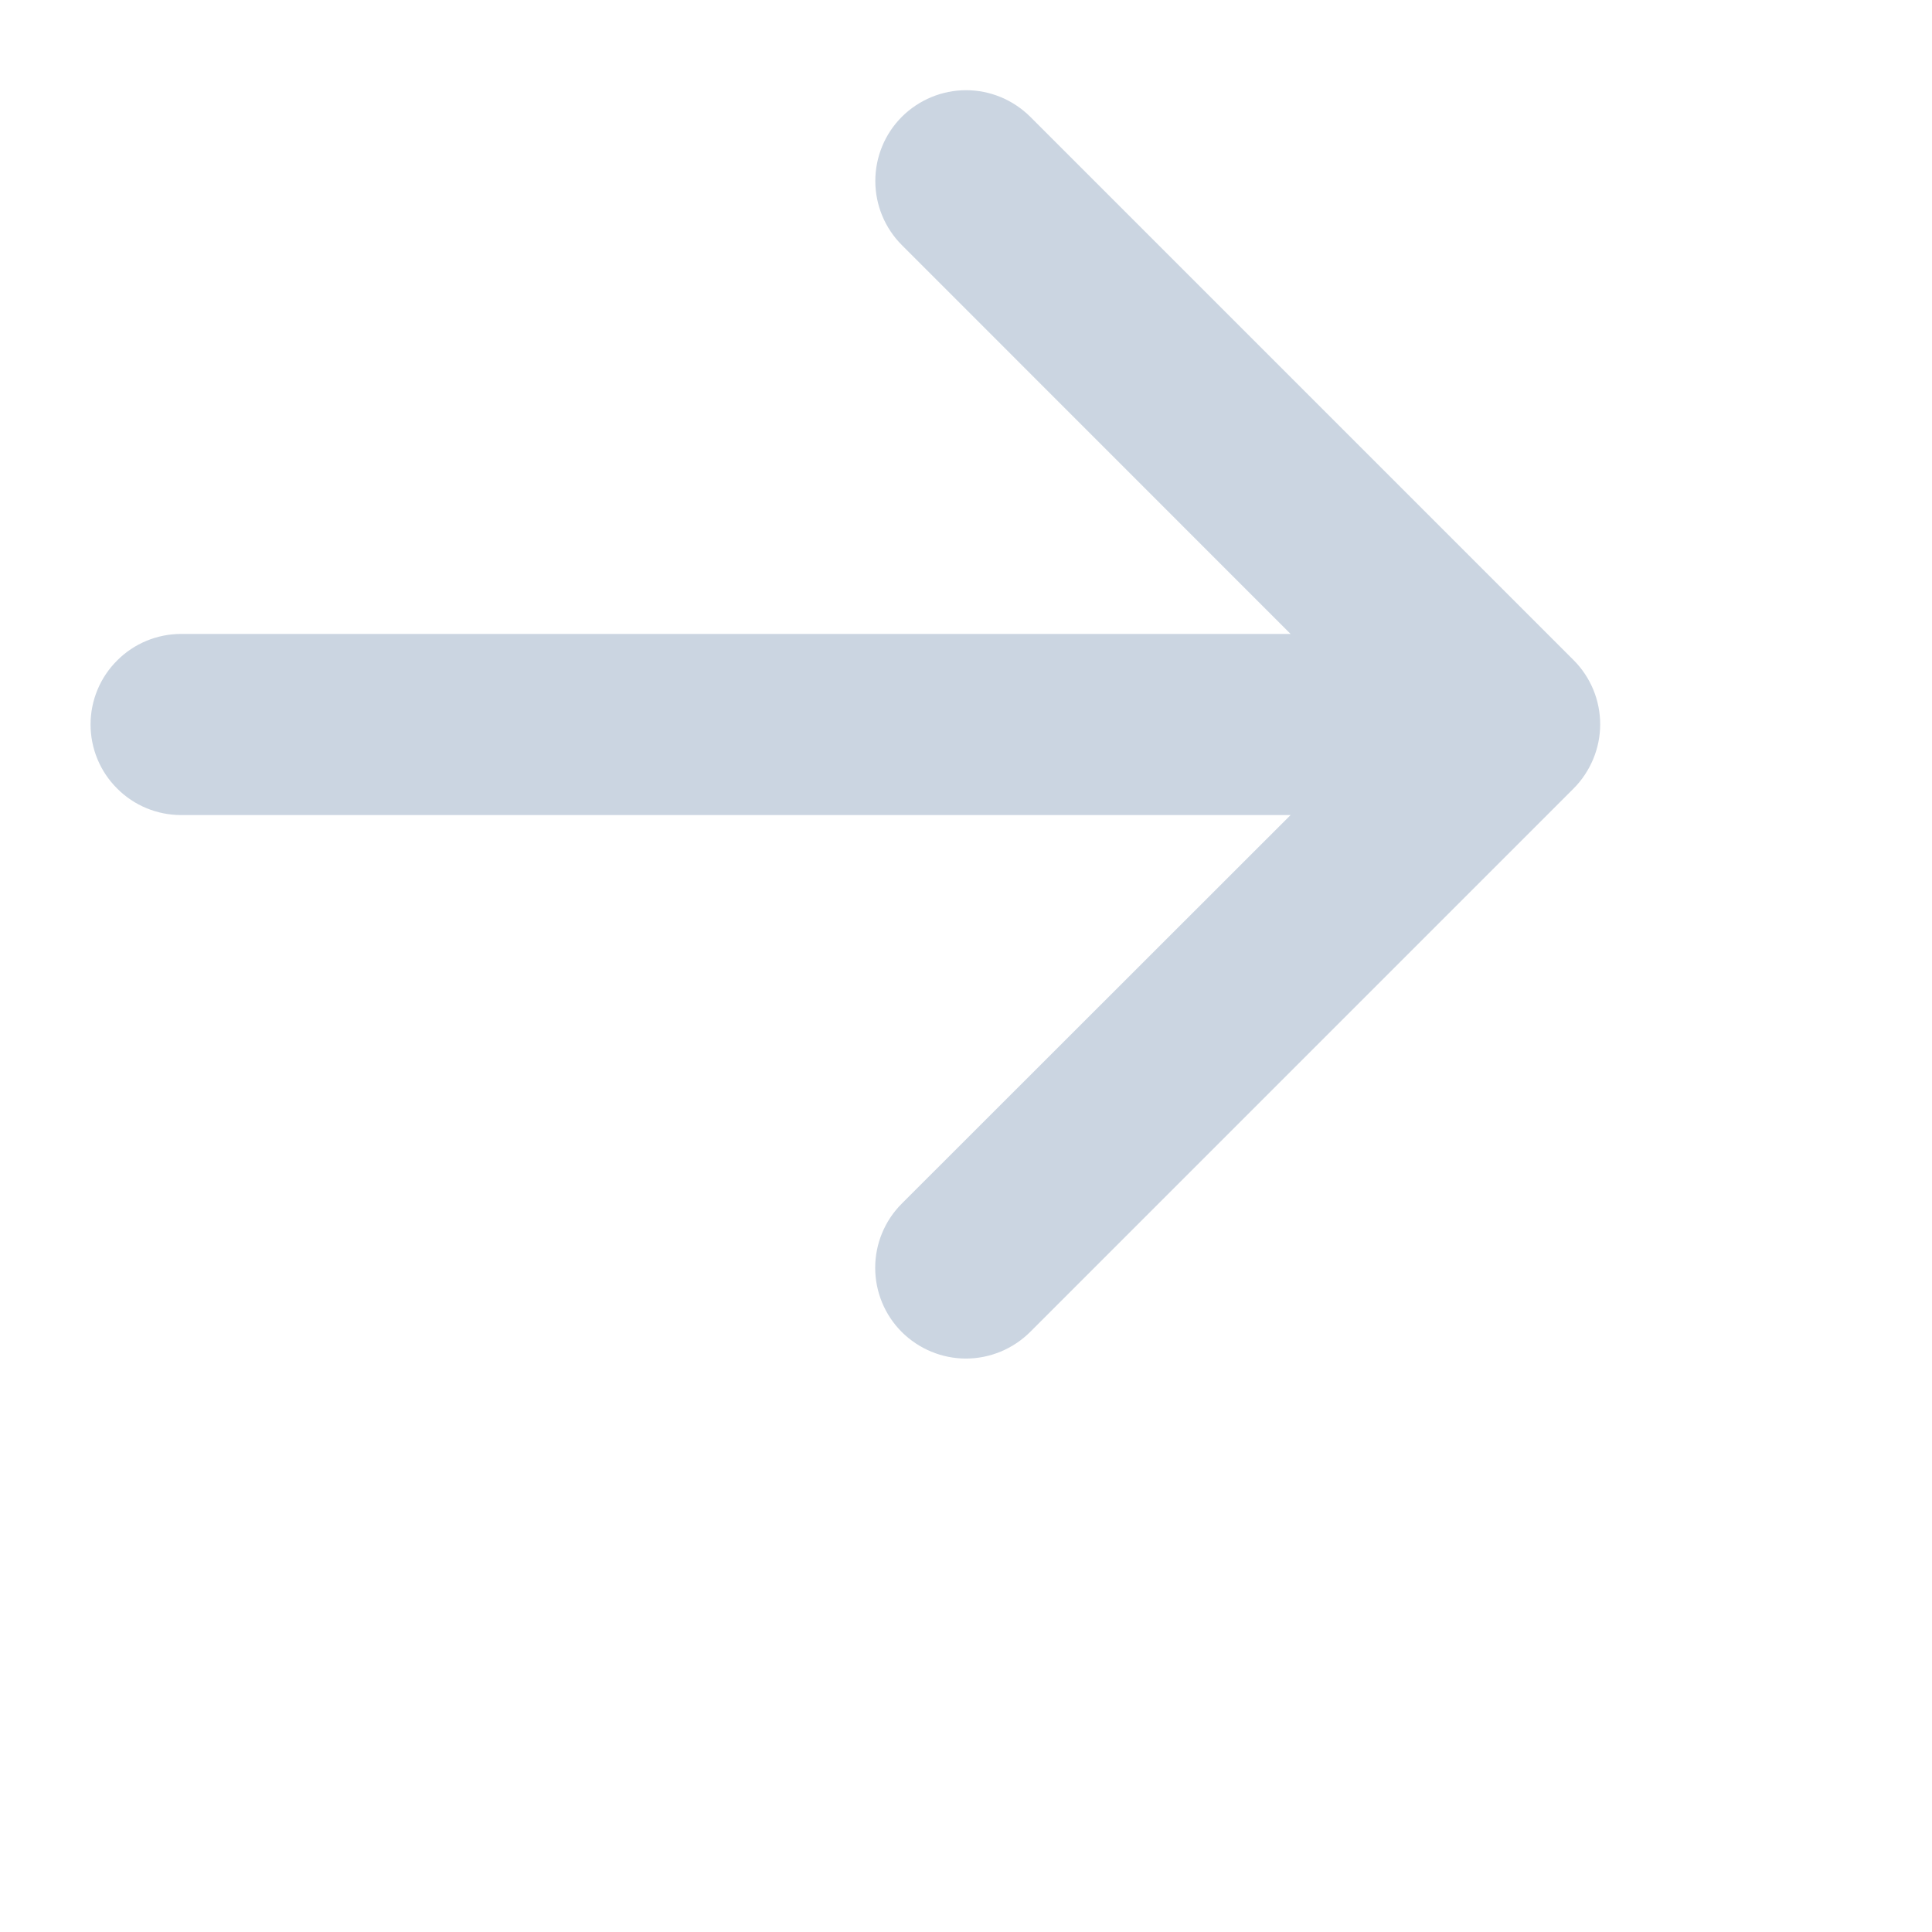
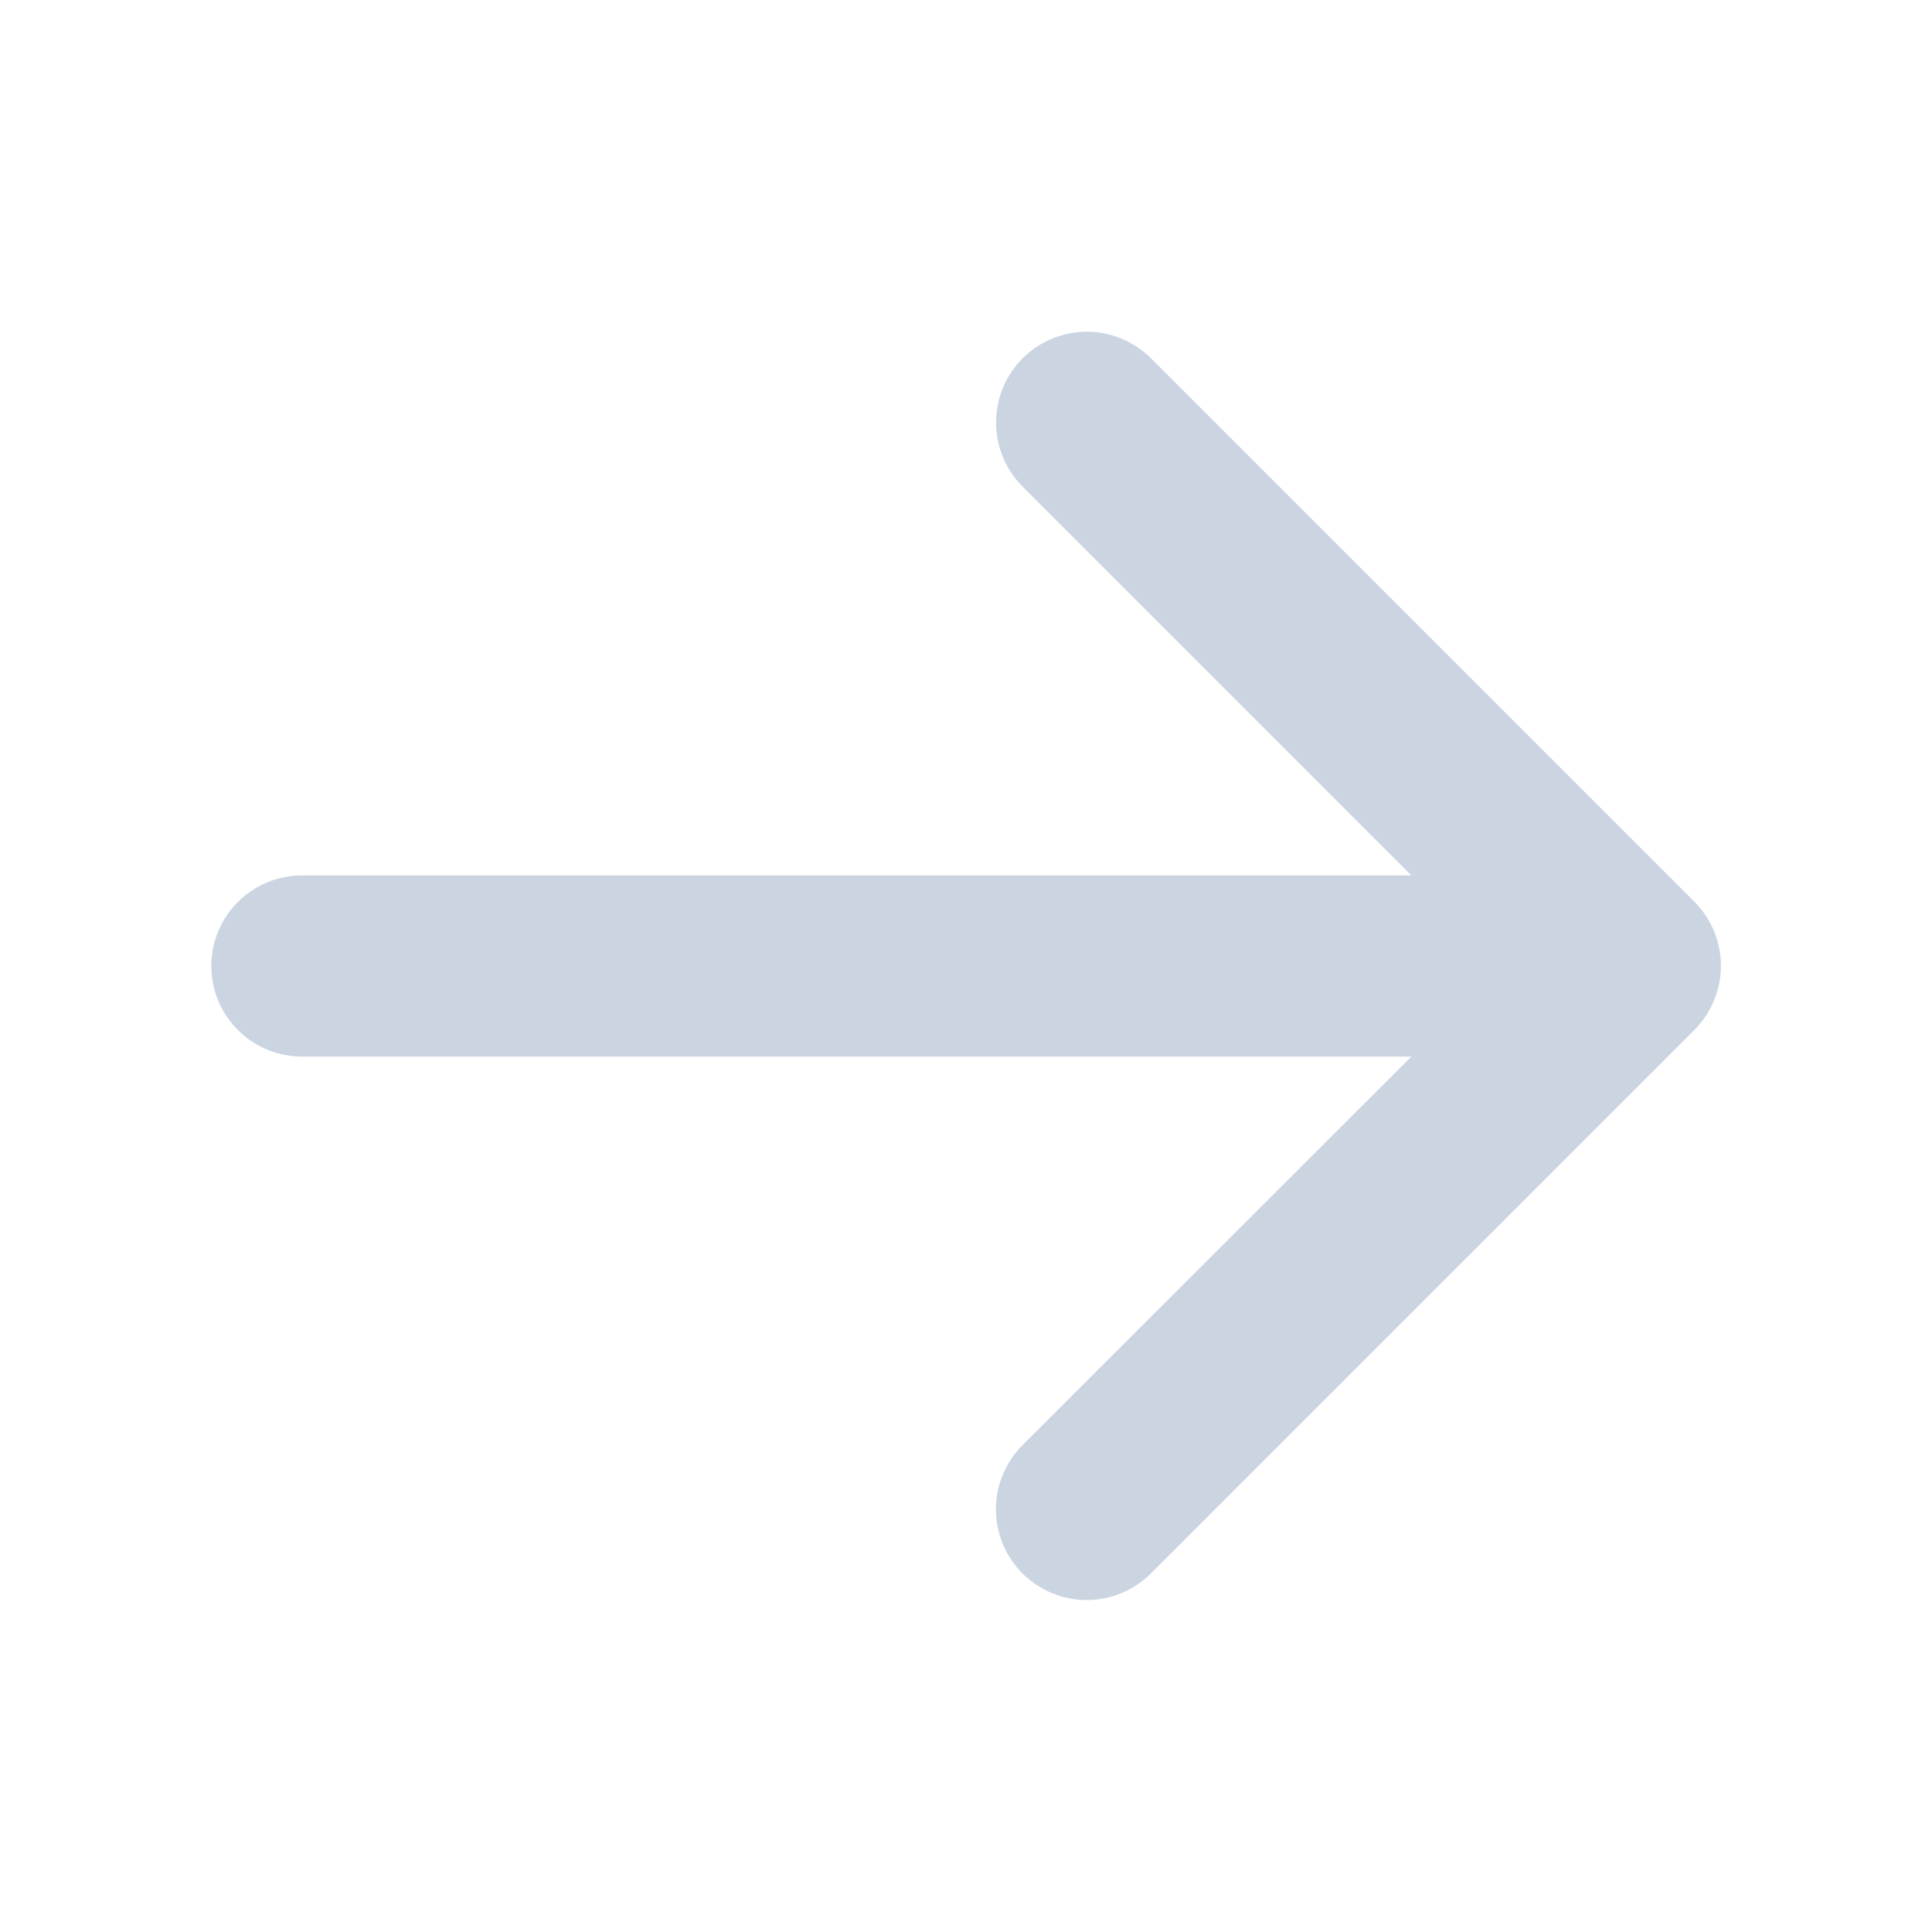
- <svg xmlns="http://www.w3.org/2000/svg" width="16" height="16" viewBox="0 0 16 16" fill="none">
+ <svg xmlns="http://www.w3.org/2000/svg" width="16" height="16" viewBox="-1 0 16 12" fill="none">
  <path d="M13.031 6.531L8.531 11.031C8.39 11.171 8.199 11.251 7.999 11.251C7.8 11.251 7.609 11.171 7.468 11.031C7.327 10.89 7.248 10.699 7.248 10.499C7.248 10.3 7.327 10.109 7.468 9.968L10.688 6.75H1.5C1.301 6.75 1.11 6.671 0.97 6.53C0.829 6.39 0.75 6.199 0.75 6C0.75 5.801 0.829 5.61 0.97 5.47C1.11 5.329 1.301 5.25 1.5 5.25H10.688L7.469 2.03C7.328 1.889 7.249 1.698 7.249 1.499C7.249 1.299 7.328 1.108 7.469 0.967C7.61 0.827 7.801 0.747 8.001 0.747C8.2 0.747 8.391 0.827 8.532 0.967L13.032 5.467C13.102 5.537 13.157 5.62 13.195 5.711C13.233 5.803 13.252 5.901 13.252 5.999C13.252 6.098 13.232 6.196 13.194 6.287C13.156 6.378 13.101 6.461 13.031 6.531Z" fill="#CBD5E1" />
</svg>
